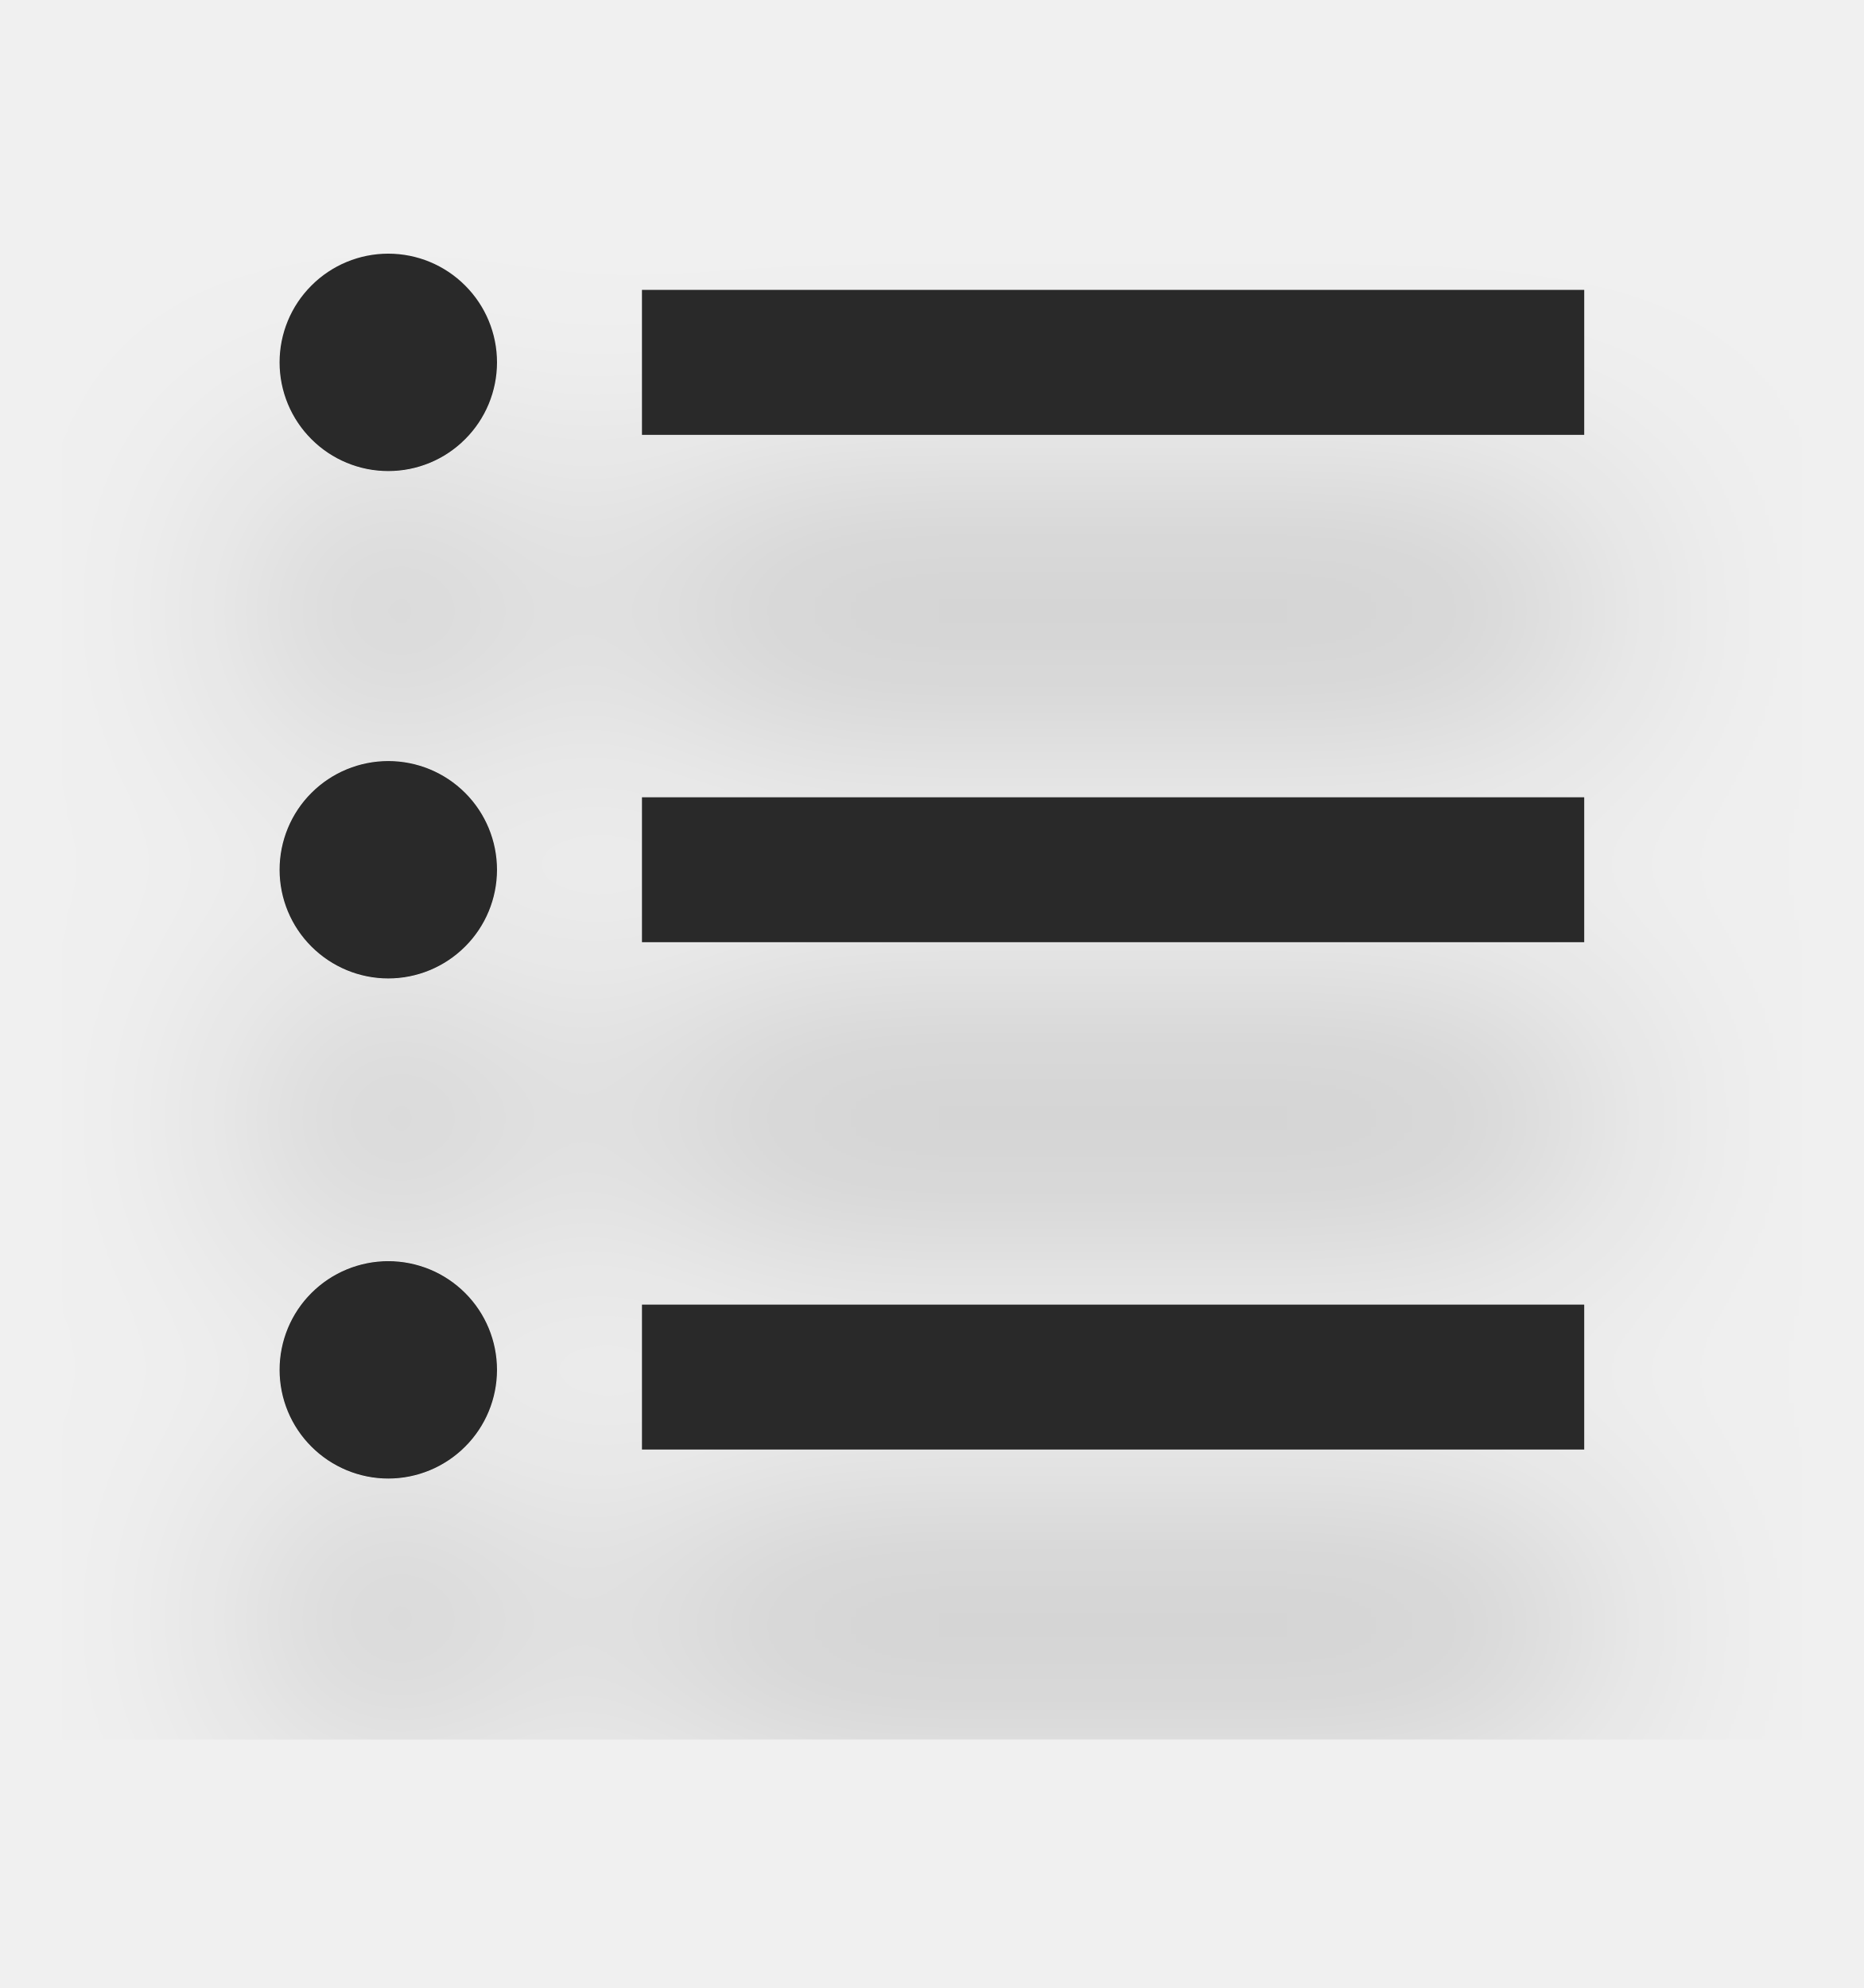
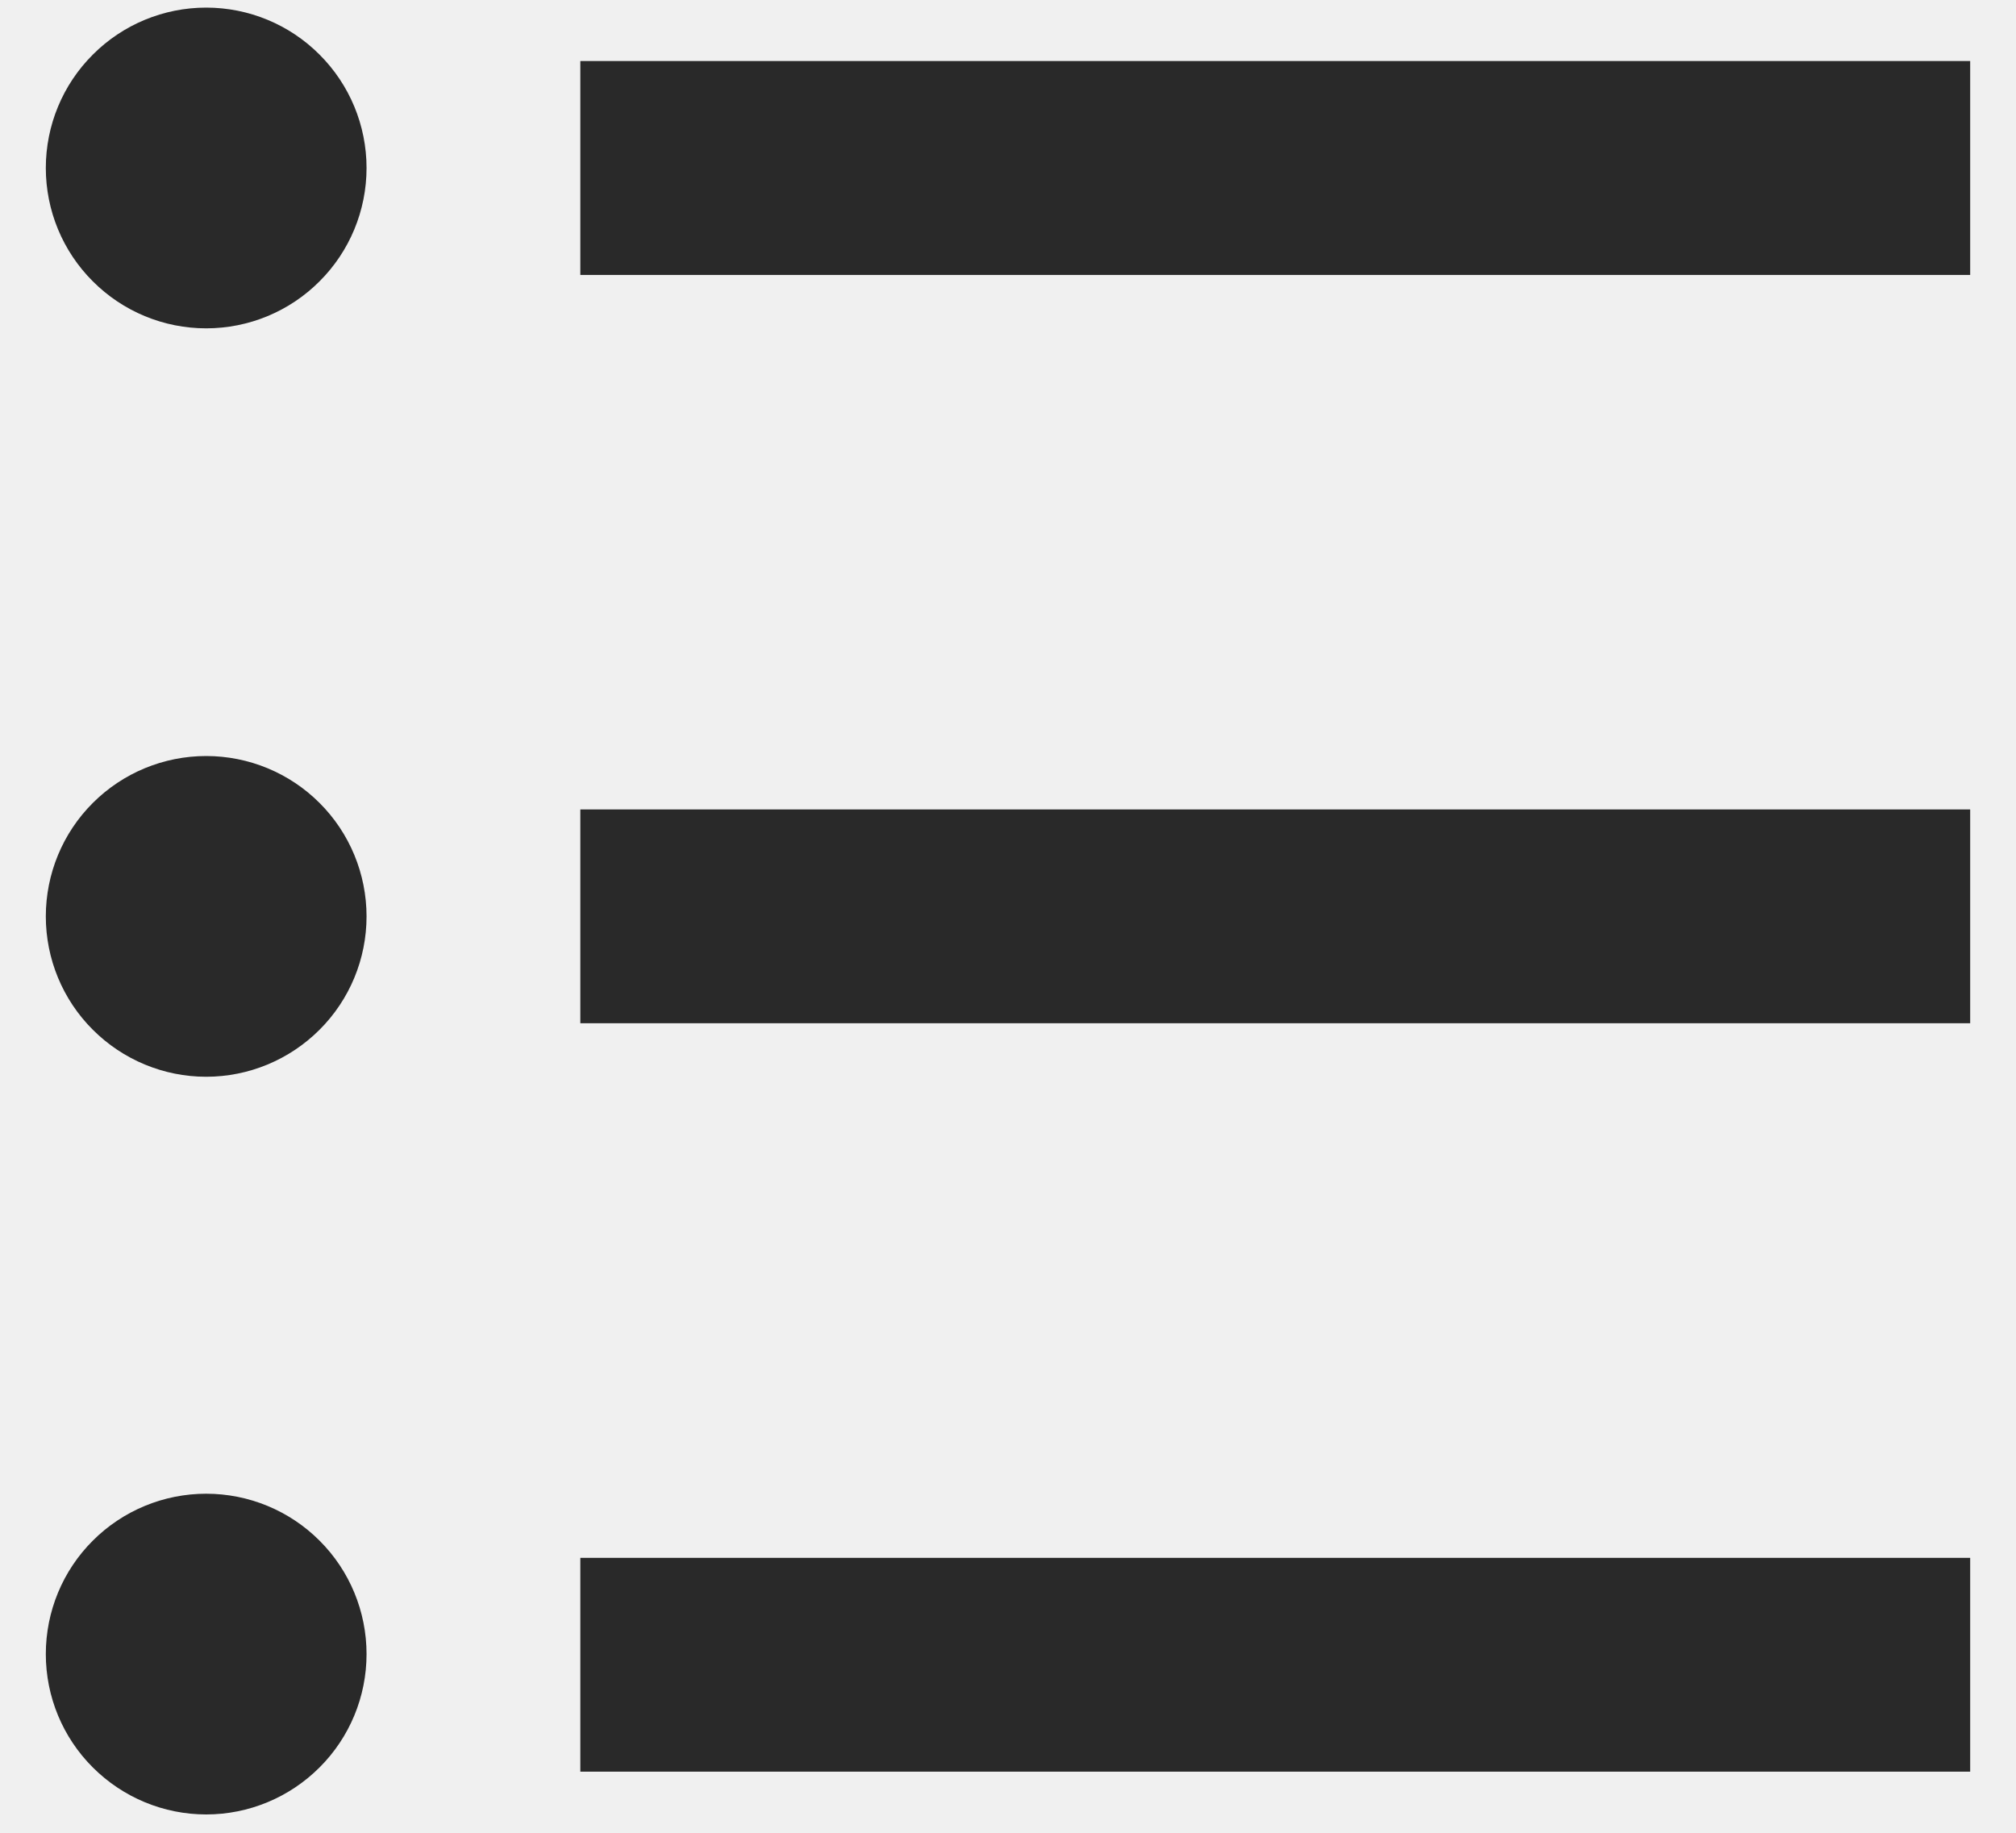
- <svg xmlns="http://www.w3.org/2000/svg" width="30" height="32" viewBox="0 0 30 32" fill="none">
-   <g clip-path="url(#clip0_550_7144)" filter="url(#filter0_d_550_7144)">
-     <path d="M10.333 4.666H25.5V7H10.333V4.666ZM6.25 7.583C5.786 7.583 5.341 7.399 5.013 7.07C4.684 6.742 4.5 6.297 4.5 5.833C4.5 5.369 4.684 4.924 5.013 4.596C5.341 4.267 5.786 4.083 6.25 4.083C6.714 4.083 7.159 4.267 7.487 4.596C7.816 4.924 8 5.369 8 5.833C8 6.297 7.816 6.742 7.487 7.07C7.159 7.399 6.714 7.583 6.25 7.583ZM6.25 15.75C5.786 15.75 5.341 15.565 5.013 15.237C4.684 14.909 4.5 14.464 4.5 14C4.5 13.536 4.684 13.09 5.013 12.762C5.341 12.434 5.786 12.25 6.25 12.25C6.714 12.25 7.159 12.434 7.487 12.762C7.816 13.09 8 13.536 8 14C8 14.464 7.816 14.909 7.487 15.237C7.159 15.565 6.714 15.75 6.25 15.75ZM6.25 23.8C5.786 23.8 5.341 23.615 5.013 23.287C4.684 22.959 4.5 22.514 4.5 22.05C4.5 21.585 4.684 21.14 5.013 20.812C5.341 20.484 5.786 20.3 6.25 20.3C6.714 20.3 7.159 20.484 7.487 20.812C7.816 21.14 8 21.585 8 22.05C8 22.514 7.816 22.959 7.487 23.287C7.159 23.615 6.714 23.8 6.25 23.8ZM10.333 12.833H25.5V15.166H10.333V12.833ZM10.333 21H25.5V23.333H10.333V21Z" fill="#292929" />
-   </g>
-   <defs>
-     <filter id="filter0_d_550_7144" x="-3" y="0" width="36" height="36" filterUnits="userSpaceOnUse" color-interpolation-filters="sRGB">
-       <feFlood flood-opacity="0" result="BackgroundImageFix" />
-       <feColorMatrix in="SourceAlpha" type="matrix" values="0 0 0 0 0 0 0 0 0 0 0 0 0 0 0 0 0 0 127 0" result="hardAlpha" />
-       <feOffset dy="4" />
-       <feGaussianBlur stdDeviation="2" />
-       <feComposite in2="hardAlpha" operator="out" />
-       <feColorMatrix type="matrix" values="0 0 0 0 0 0 0 0 0 0 0 0 0 0 0 0 0 0 0.25 0" />
-       <feBlend mode="normal" in2="BackgroundImageFix" result="effect1_dropShadow_550_7144" />
-       <feBlend mode="normal" in="SourceGraphic" in2="effect1_dropShadow_550_7144" result="shape" />
-     </filter>
-     <clipPath id="clip0_550_7144">
-       <rect width="28" height="28" fill="white" transform="translate(1)" />
-     </clipPath>
-   </defs>
+ <svg xmlns="http://www.w3.org/2000/svg" width="22" height="20" viewBox="0 0 22 20" fill="none">
+   <path d="M6.333 0.666H21.5V3H6.333V0.666ZM2.25 3.583C1.786 3.583 1.341 3.399 1.013 3.07C0.684 2.742 0.5 2.297 0.5 1.833C0.5 1.369 0.684 0.924 1.013 0.596C1.341 0.267 1.786 0.083 2.25 0.083C2.714 0.083 3.159 0.267 3.487 0.596C3.816 0.924 4 1.369 4 1.833C4 2.297 3.816 2.742 3.487 3.07C3.159 3.399 2.714 3.583 2.25 3.583ZM2.25 11.75C1.786 11.75 1.341 11.565 1.013 11.237C0.684 10.909 0.5 10.464 0.5 10C0.5 9.536 0.684 9.09 1.013 8.762C1.341 8.434 1.786 8.25 2.25 8.25C2.714 8.25 3.159 8.434 3.487 8.762C3.816 9.09 4 9.536 4 10C4 10.464 3.816 10.909 3.487 11.237C3.159 11.565 2.714 11.75 2.25 11.75ZM2.25 19.8C1.786 19.8 1.341 19.615 1.013 19.287C0.684 18.959 0.5 18.514 0.5 18.05C0.5 17.585 0.684 17.14 1.013 16.812C1.341 16.484 1.786 16.3 2.25 16.3C2.714 16.3 3.159 16.484 3.487 16.812C3.816 17.14 4 17.585 4 18.05C4 18.514 3.816 18.959 3.487 19.287C3.159 19.615 2.714 19.8 2.25 19.8ZM6.333 8.833H21.5V11.166H6.333V8.833ZM6.333 17H21.5V19.333H6.333V17Z" fill="#292929" />
</svg>
